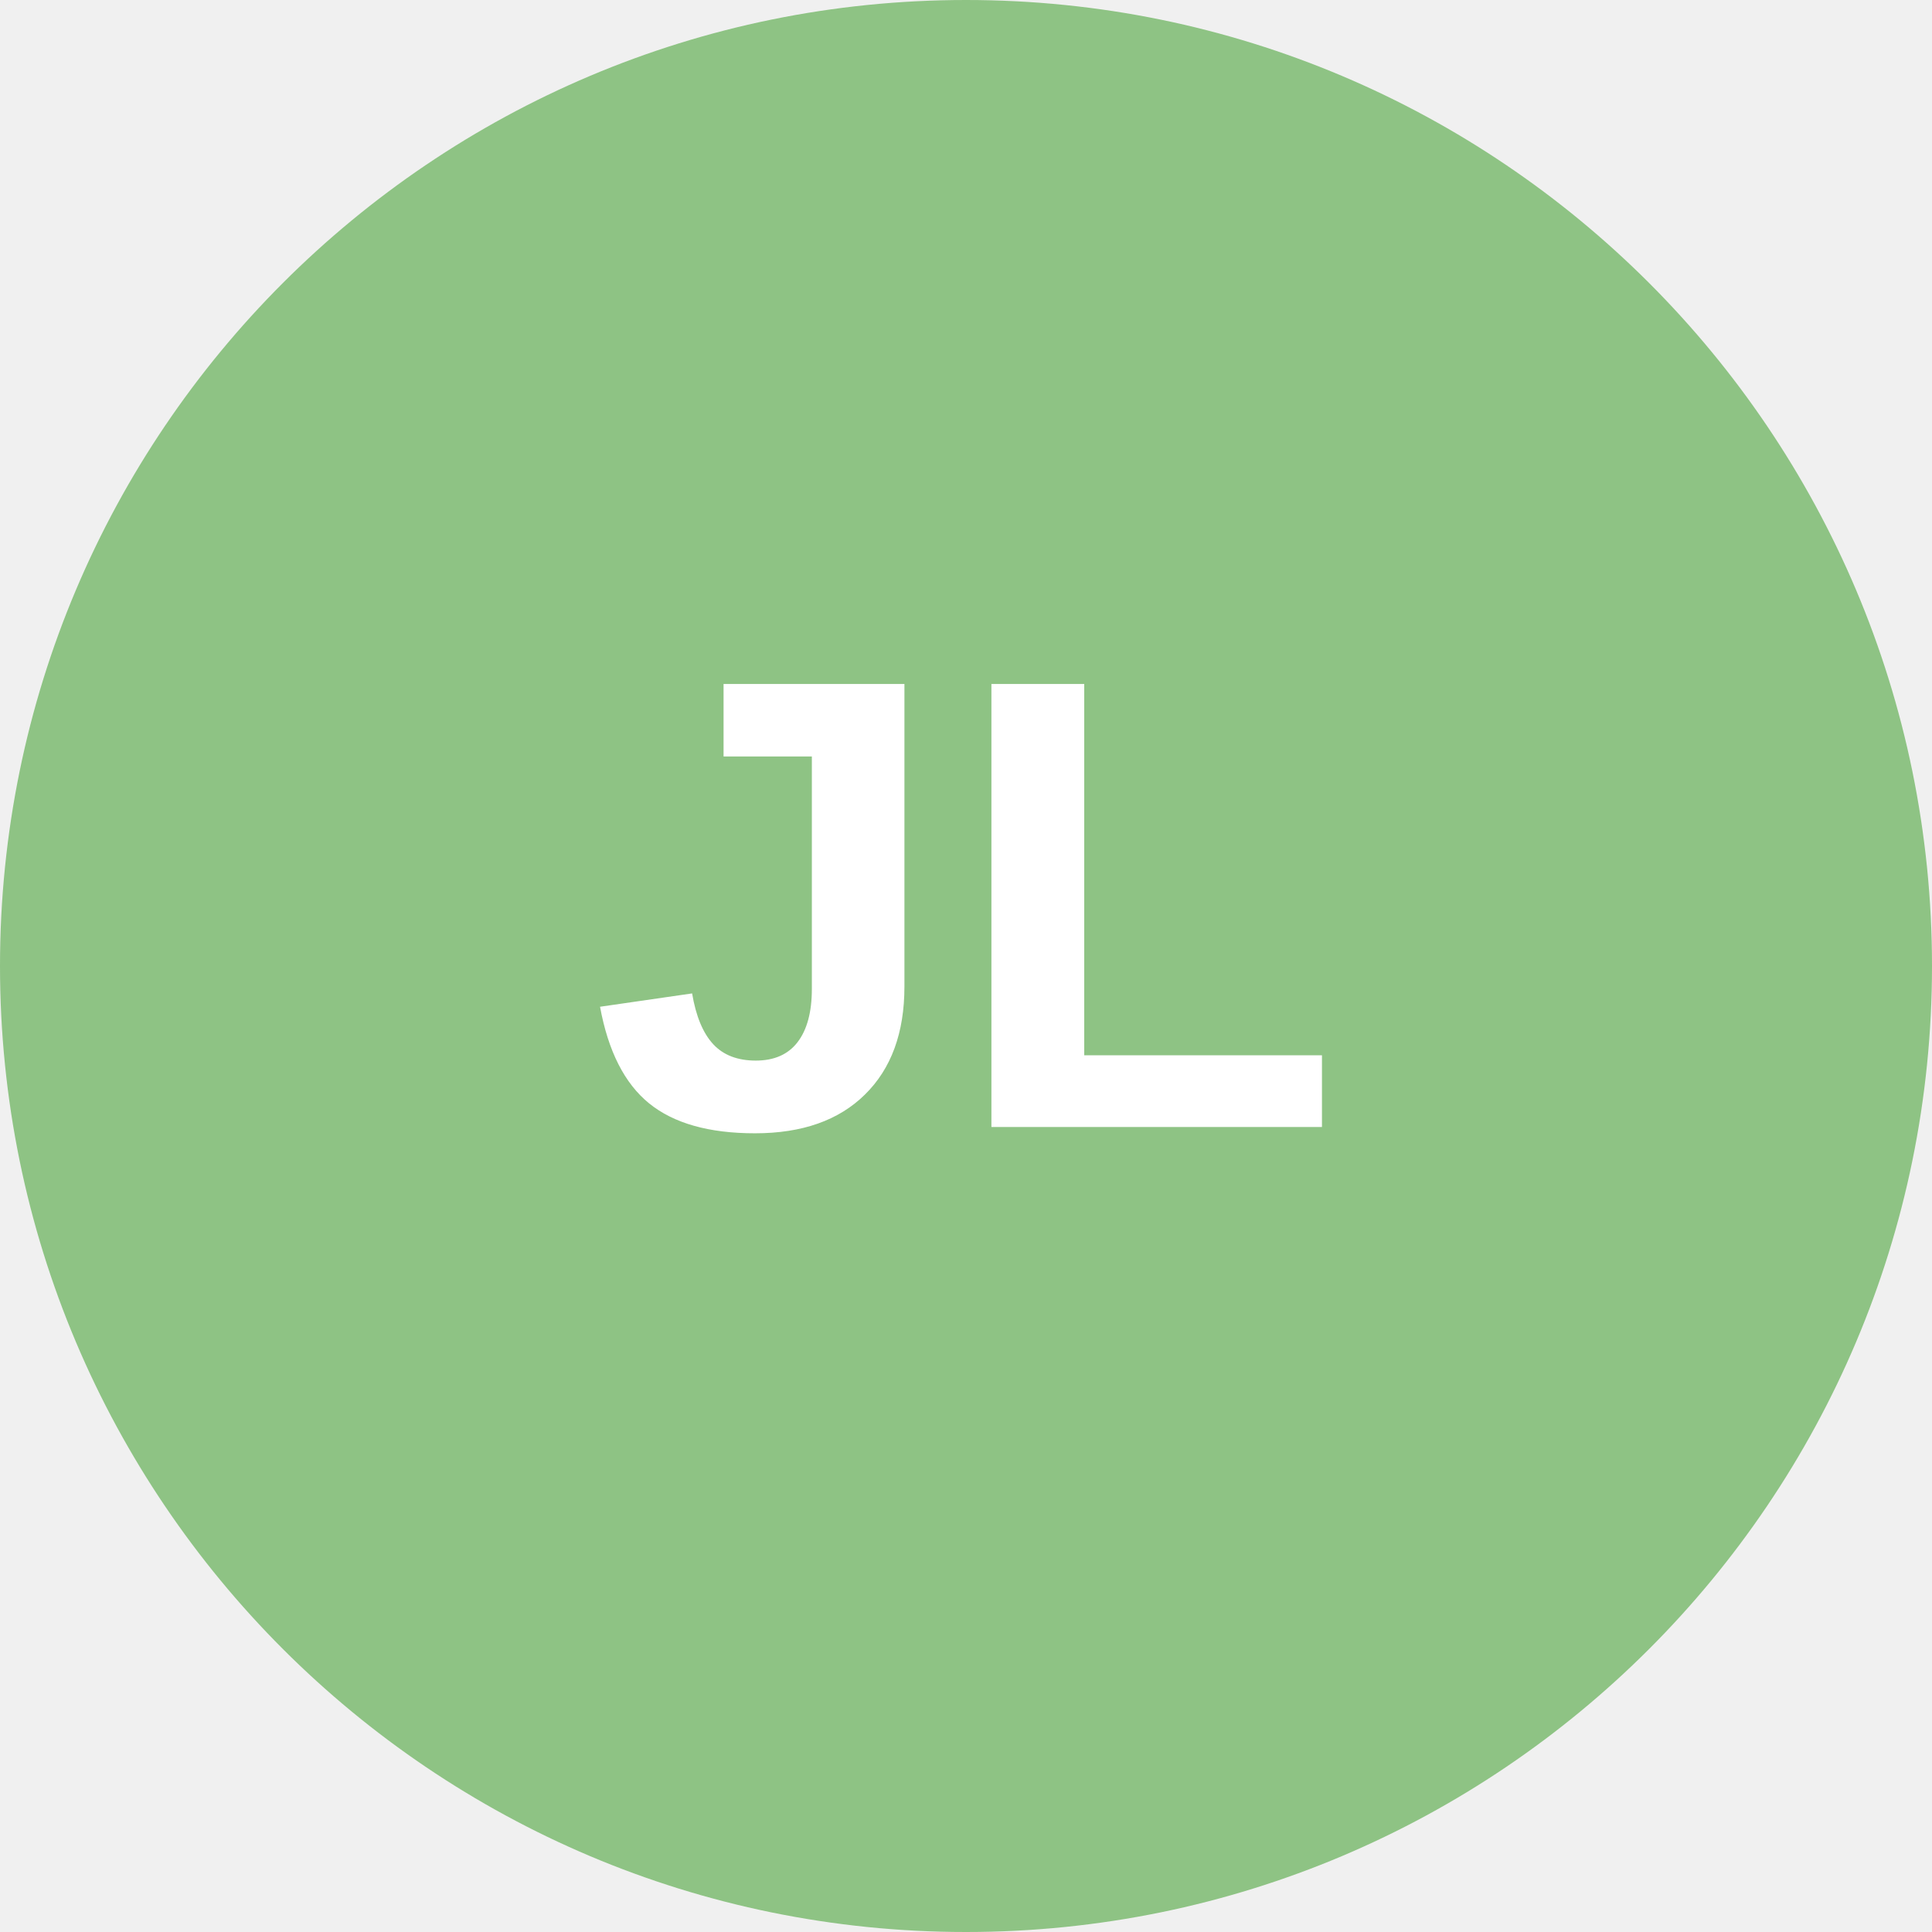
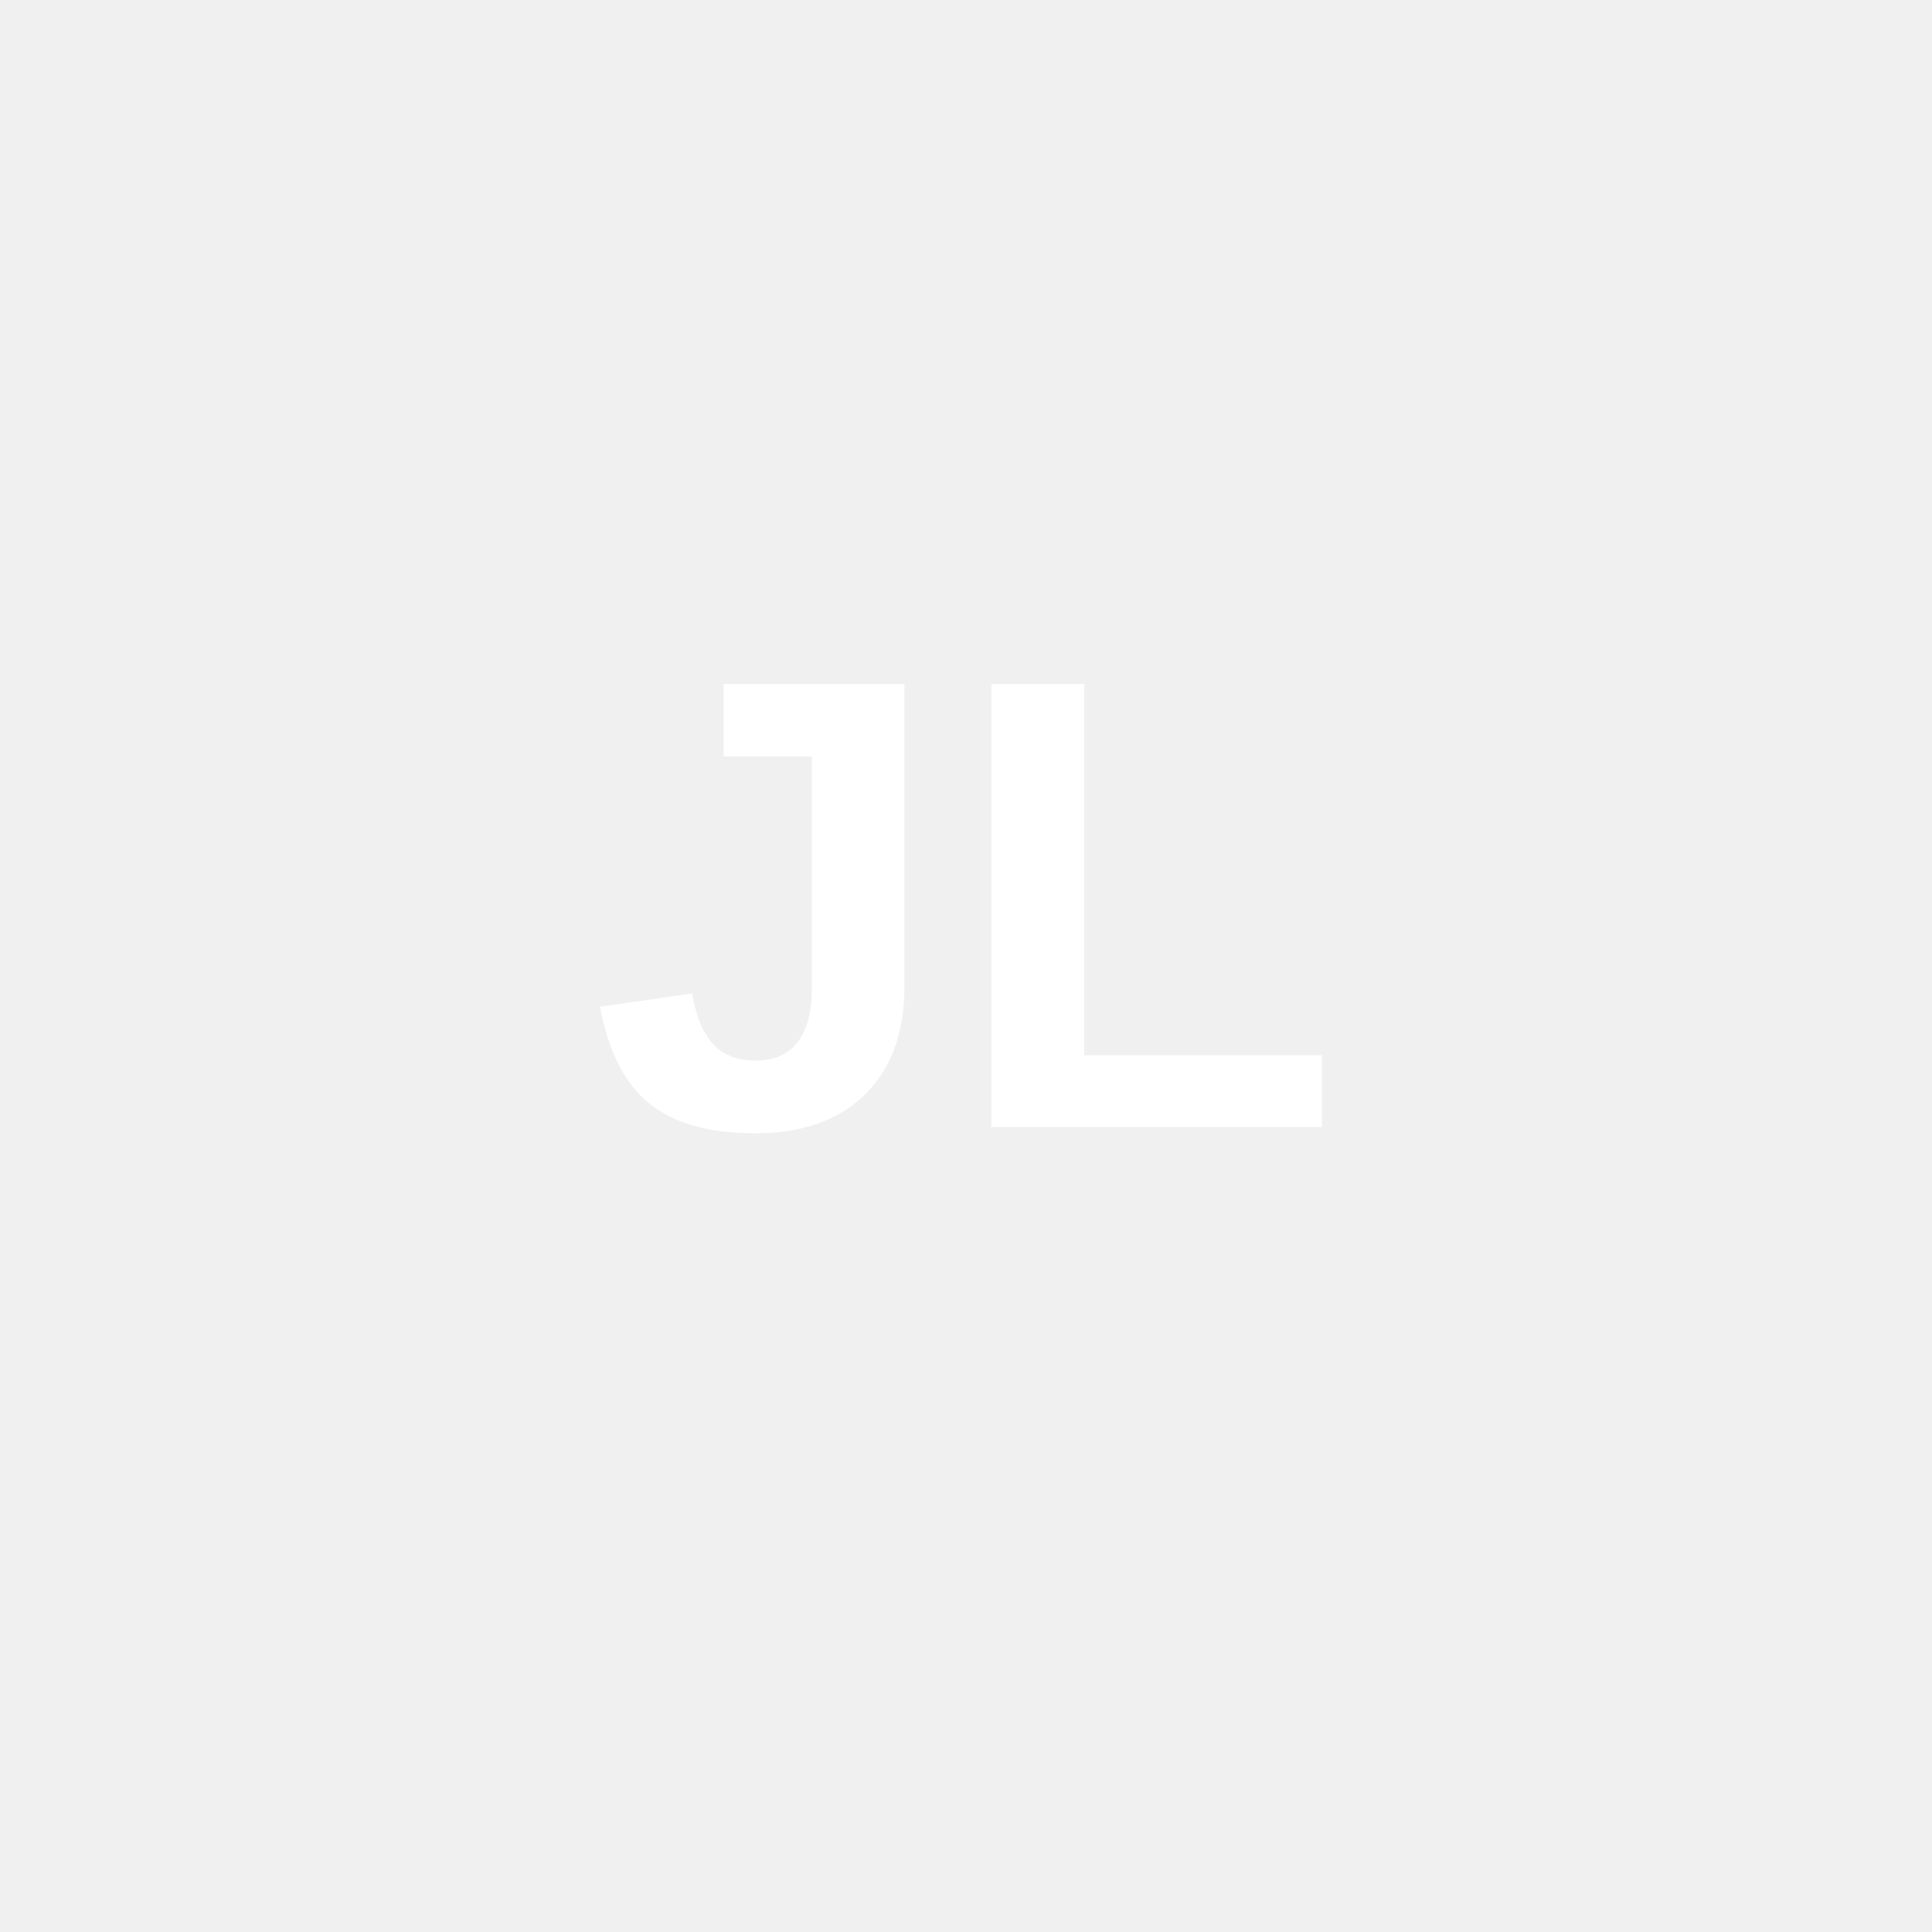
- <svg xmlns="http://www.w3.org/2000/svg" width="120" height="120" viewBox="0 0 120 120" fill="none">
-   <circle cx="60" cy="60" r="60" fill="#8ec384" />
+ <svg width="120" height="120" viewBox="0 0 120 120" style="background-color: #8ec384; border-radius: 50%;">
  <text x="60" y="70" font-family="Arial, sans-serif" font-size="40" font-weight="bold" text-anchor="middle" fill="white">JL</text>
</svg>
